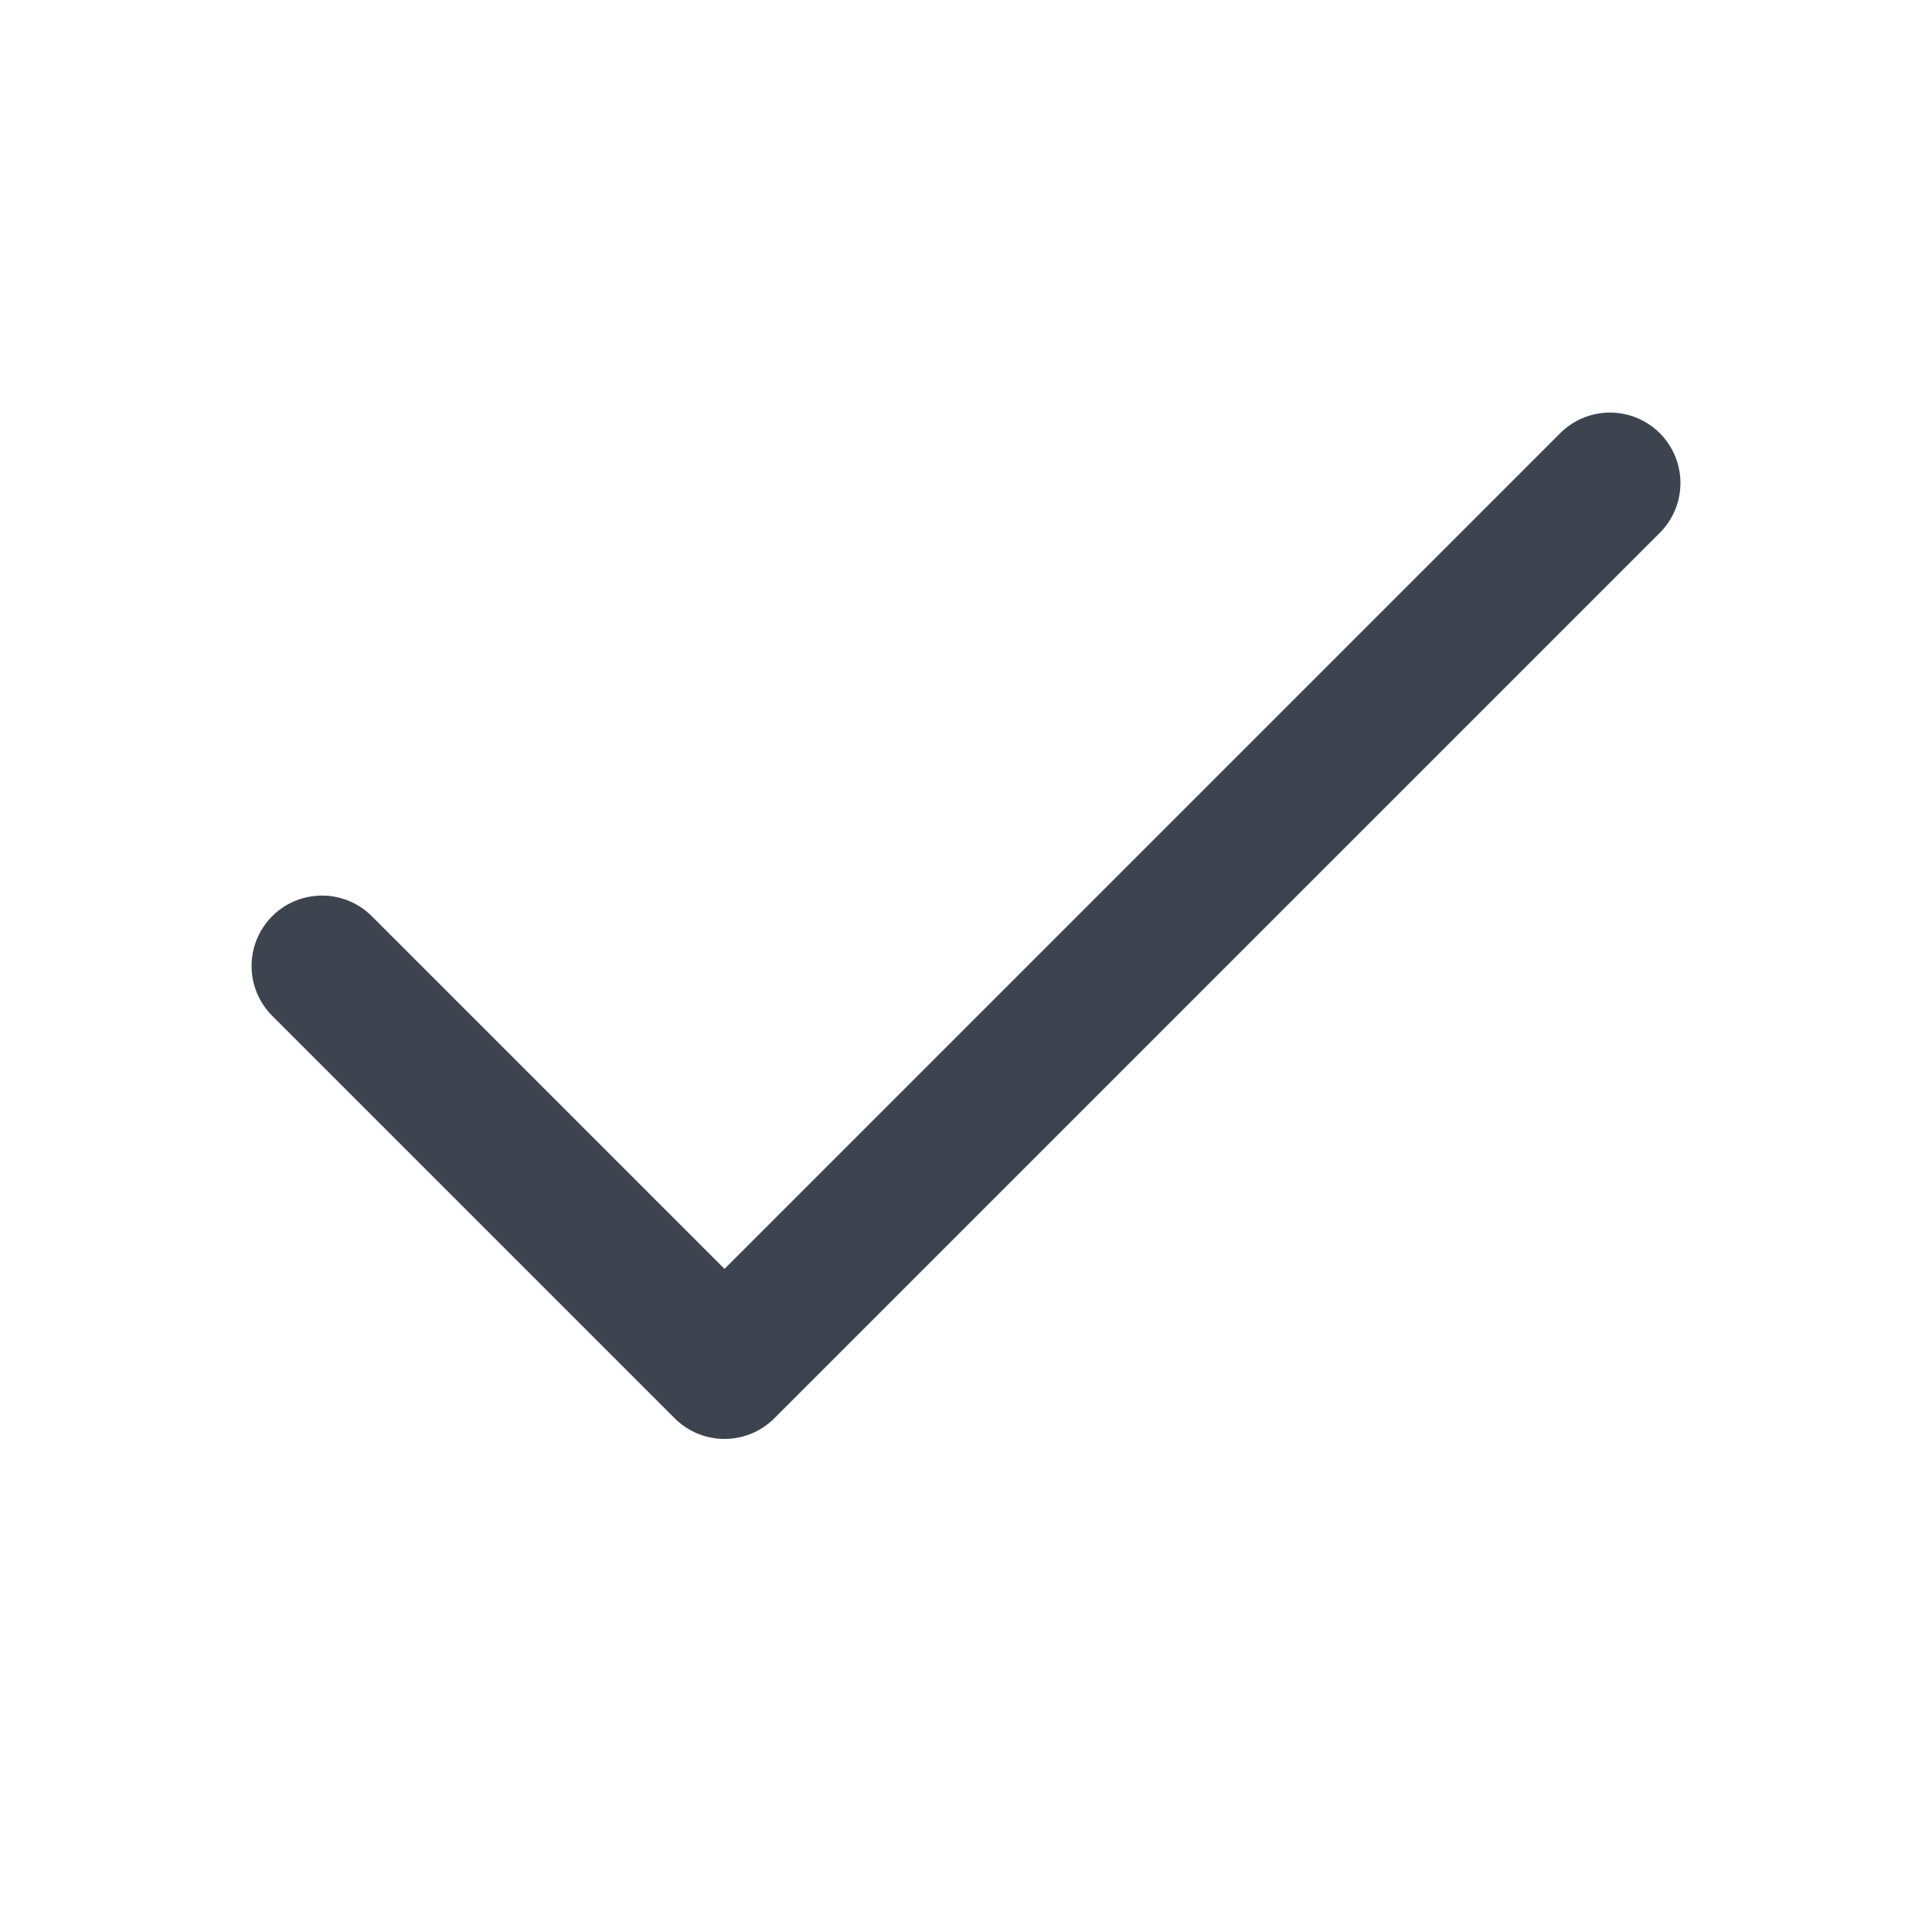
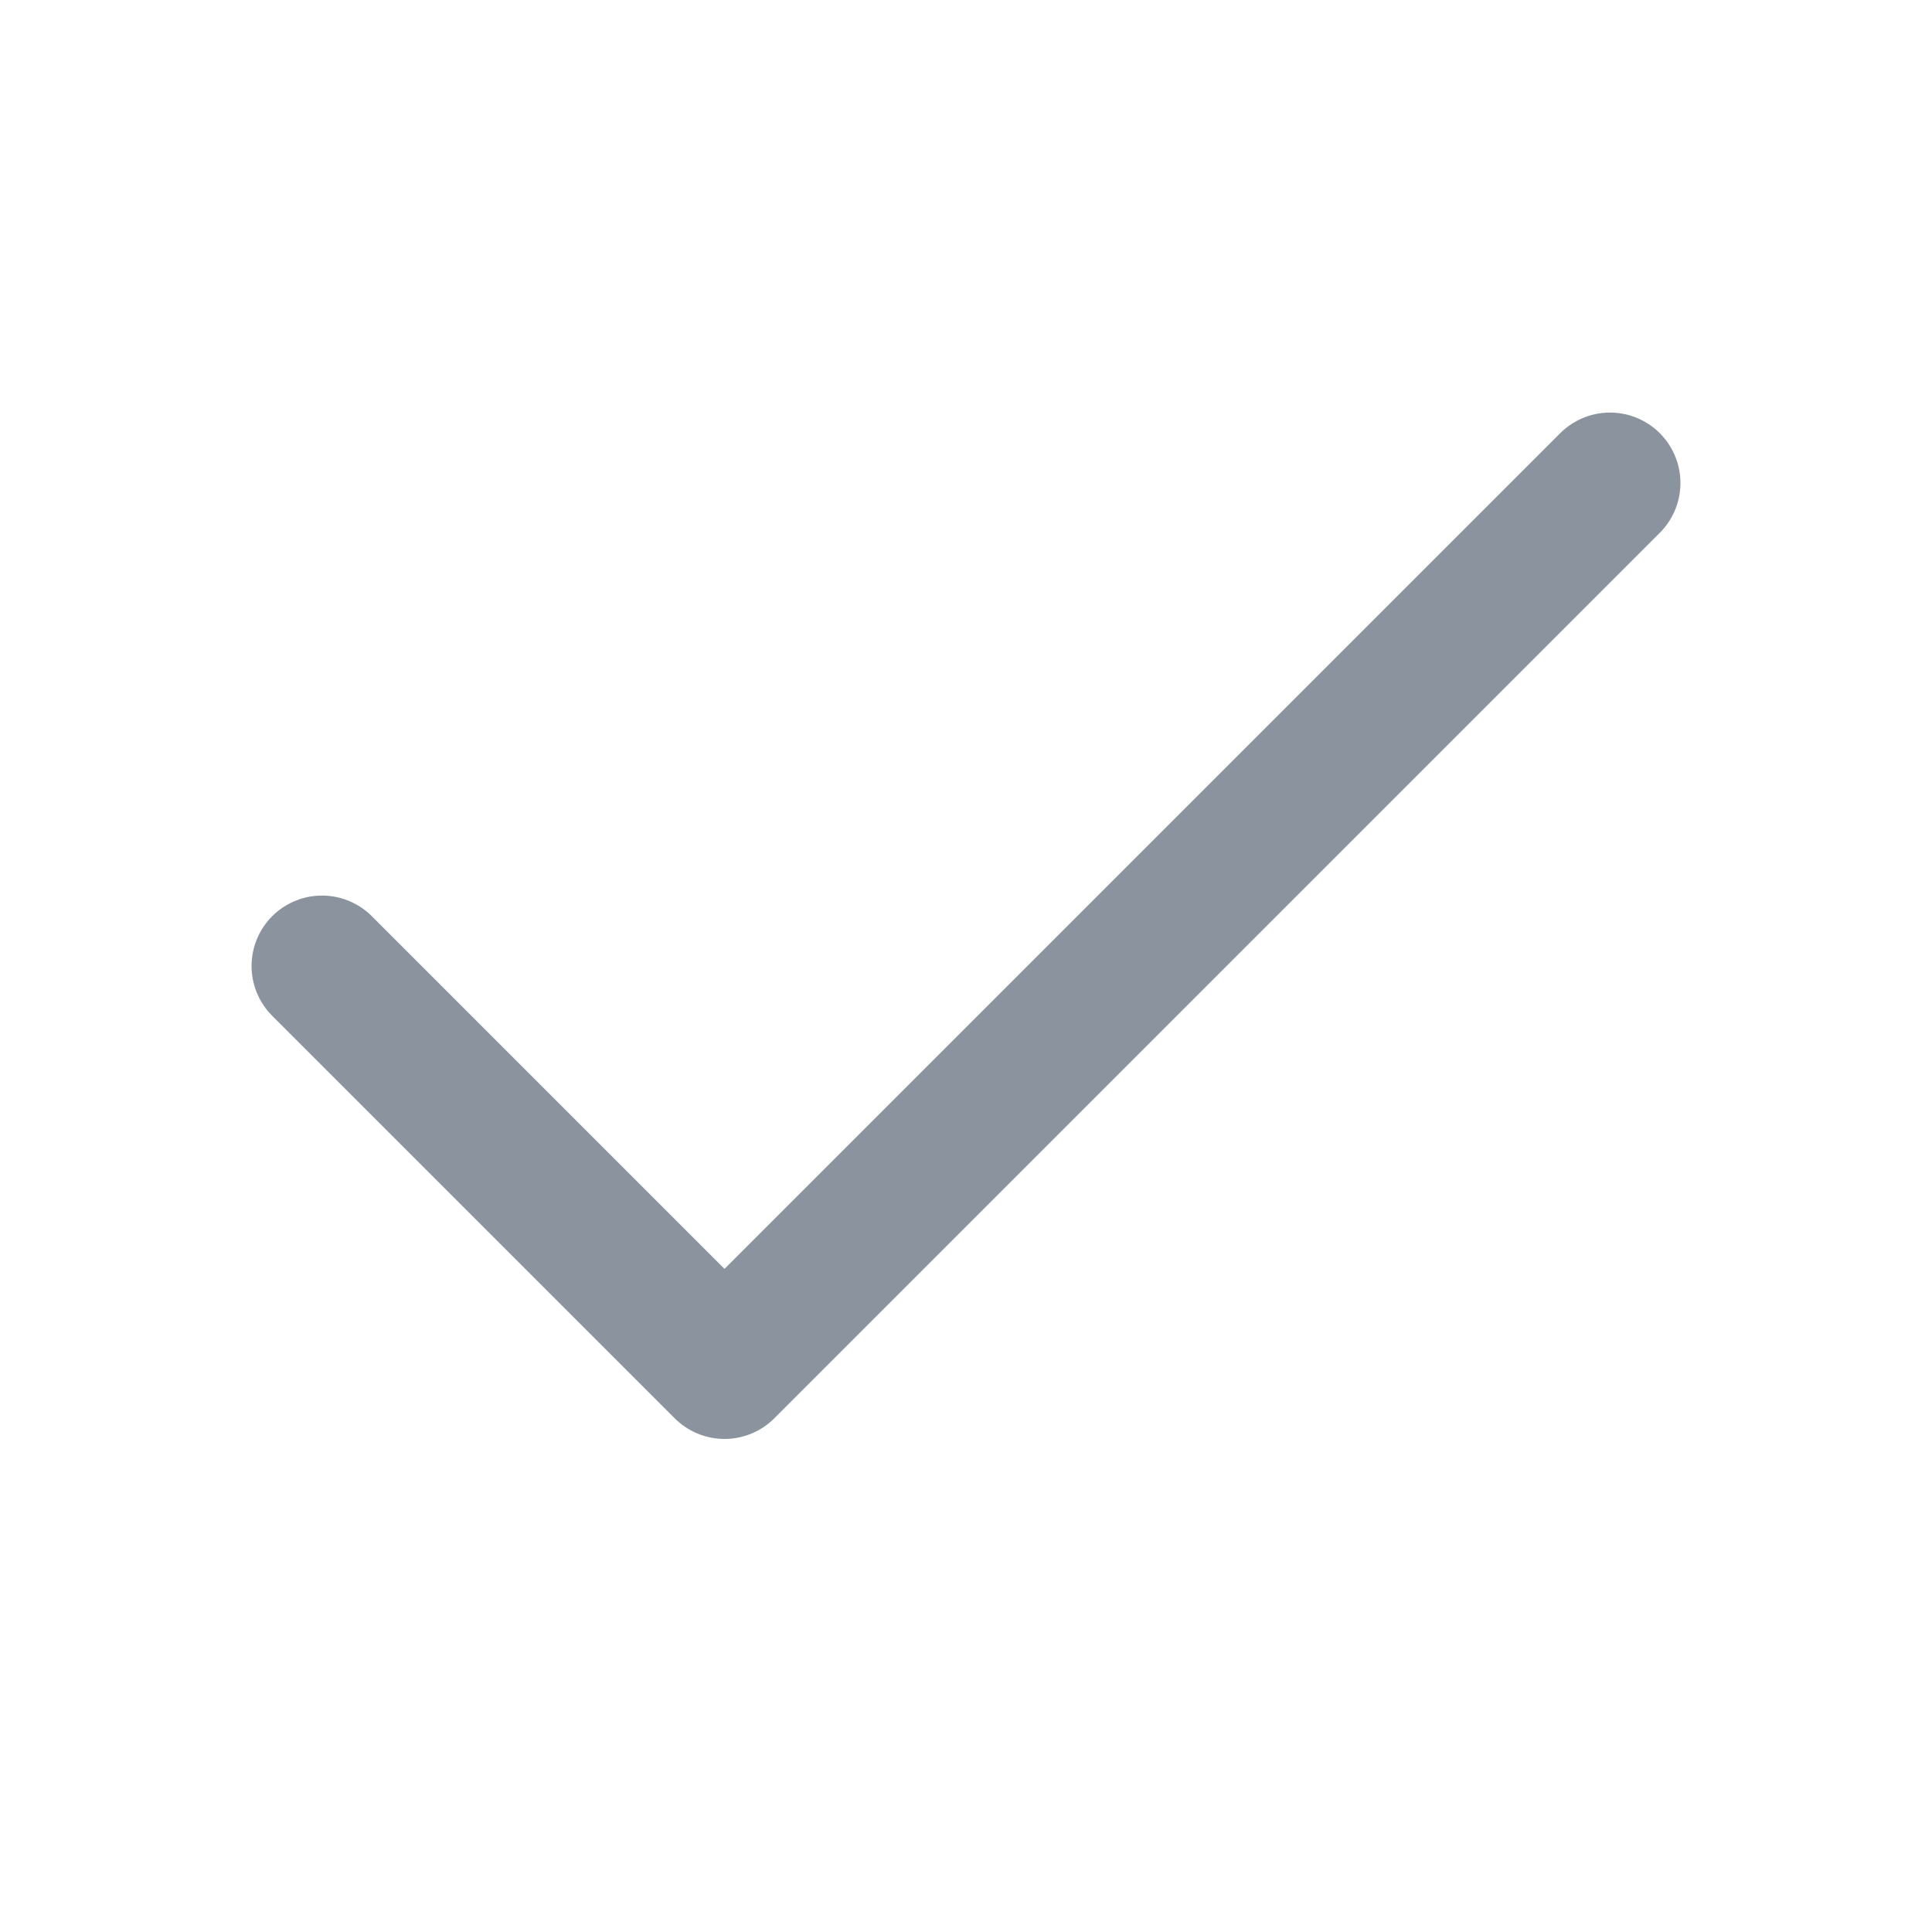
- <svg xmlns="http://www.w3.org/2000/svg" width="24" height="24" viewBox="0 0 24 24" fill="none" stroke="#3d4450" stroke-width="1.75" stroke-linecap="round" stroke-linejoin="round" aria-hidden="true">
-   <path d="M20 6L9 17l-5-5" />
+ <svg xmlns="http://www.w3.org/2000/svg" width="24" height="24" viewBox="0 0 24 24" fill="none" aria-hidden="true">
+   <path stroke="#8b949e" stroke-width="1.75" stroke-linecap="round" stroke-linejoin="round" fill="none" d="M20 6L9 17l-5-5" />
</svg>
